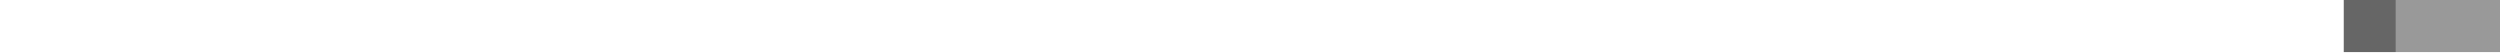
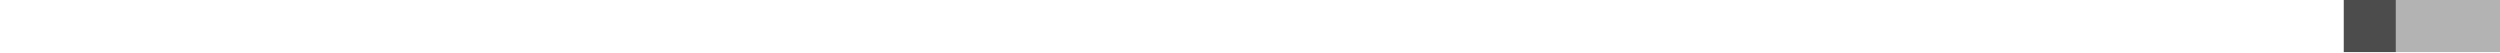
<svg xmlns="http://www.w3.org/2000/svg" viewBox="0 0 48 1">
  <g fill="#000000">
-     <rect x="45" width="1" height="1" opacity="0.6" />
-     <rect x="46" width="2" height="1" opacity="0.4" />
+     <rect x="45" width="1" height="1" opacity="0.7" />
+     <rect x="46" width="2" height="1" opacity="0.3" />
  </g>
</svg>
